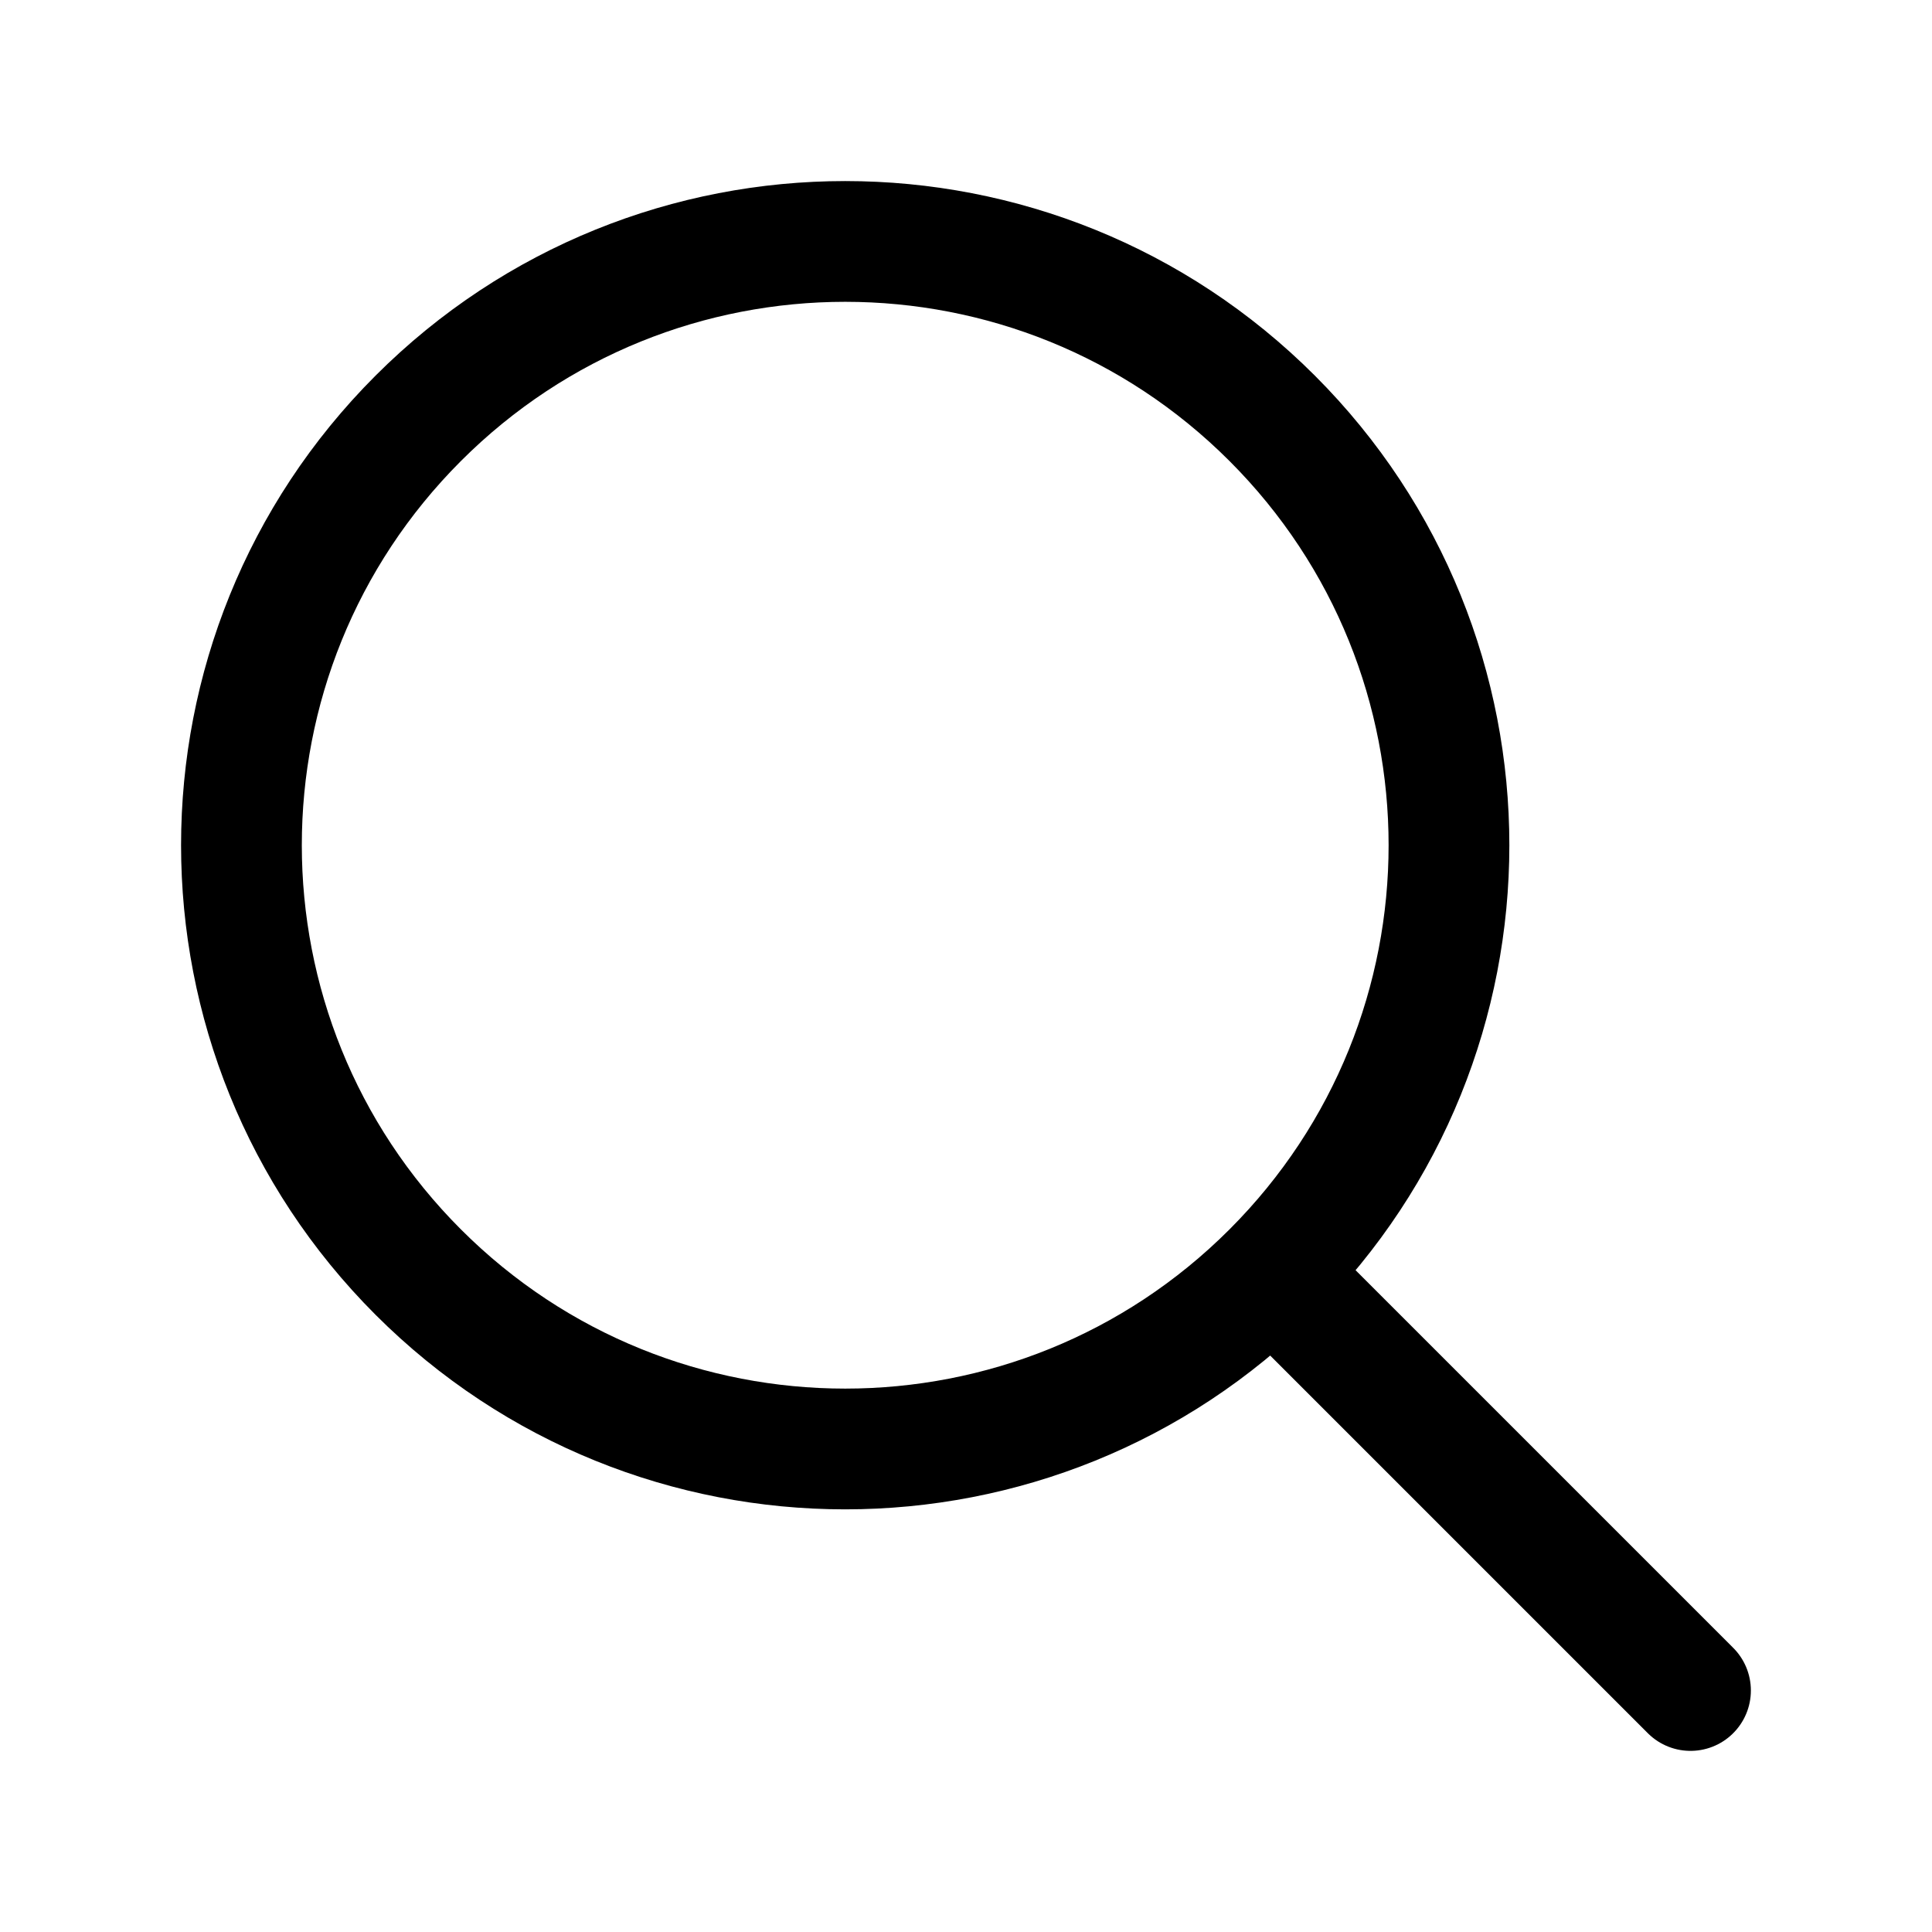
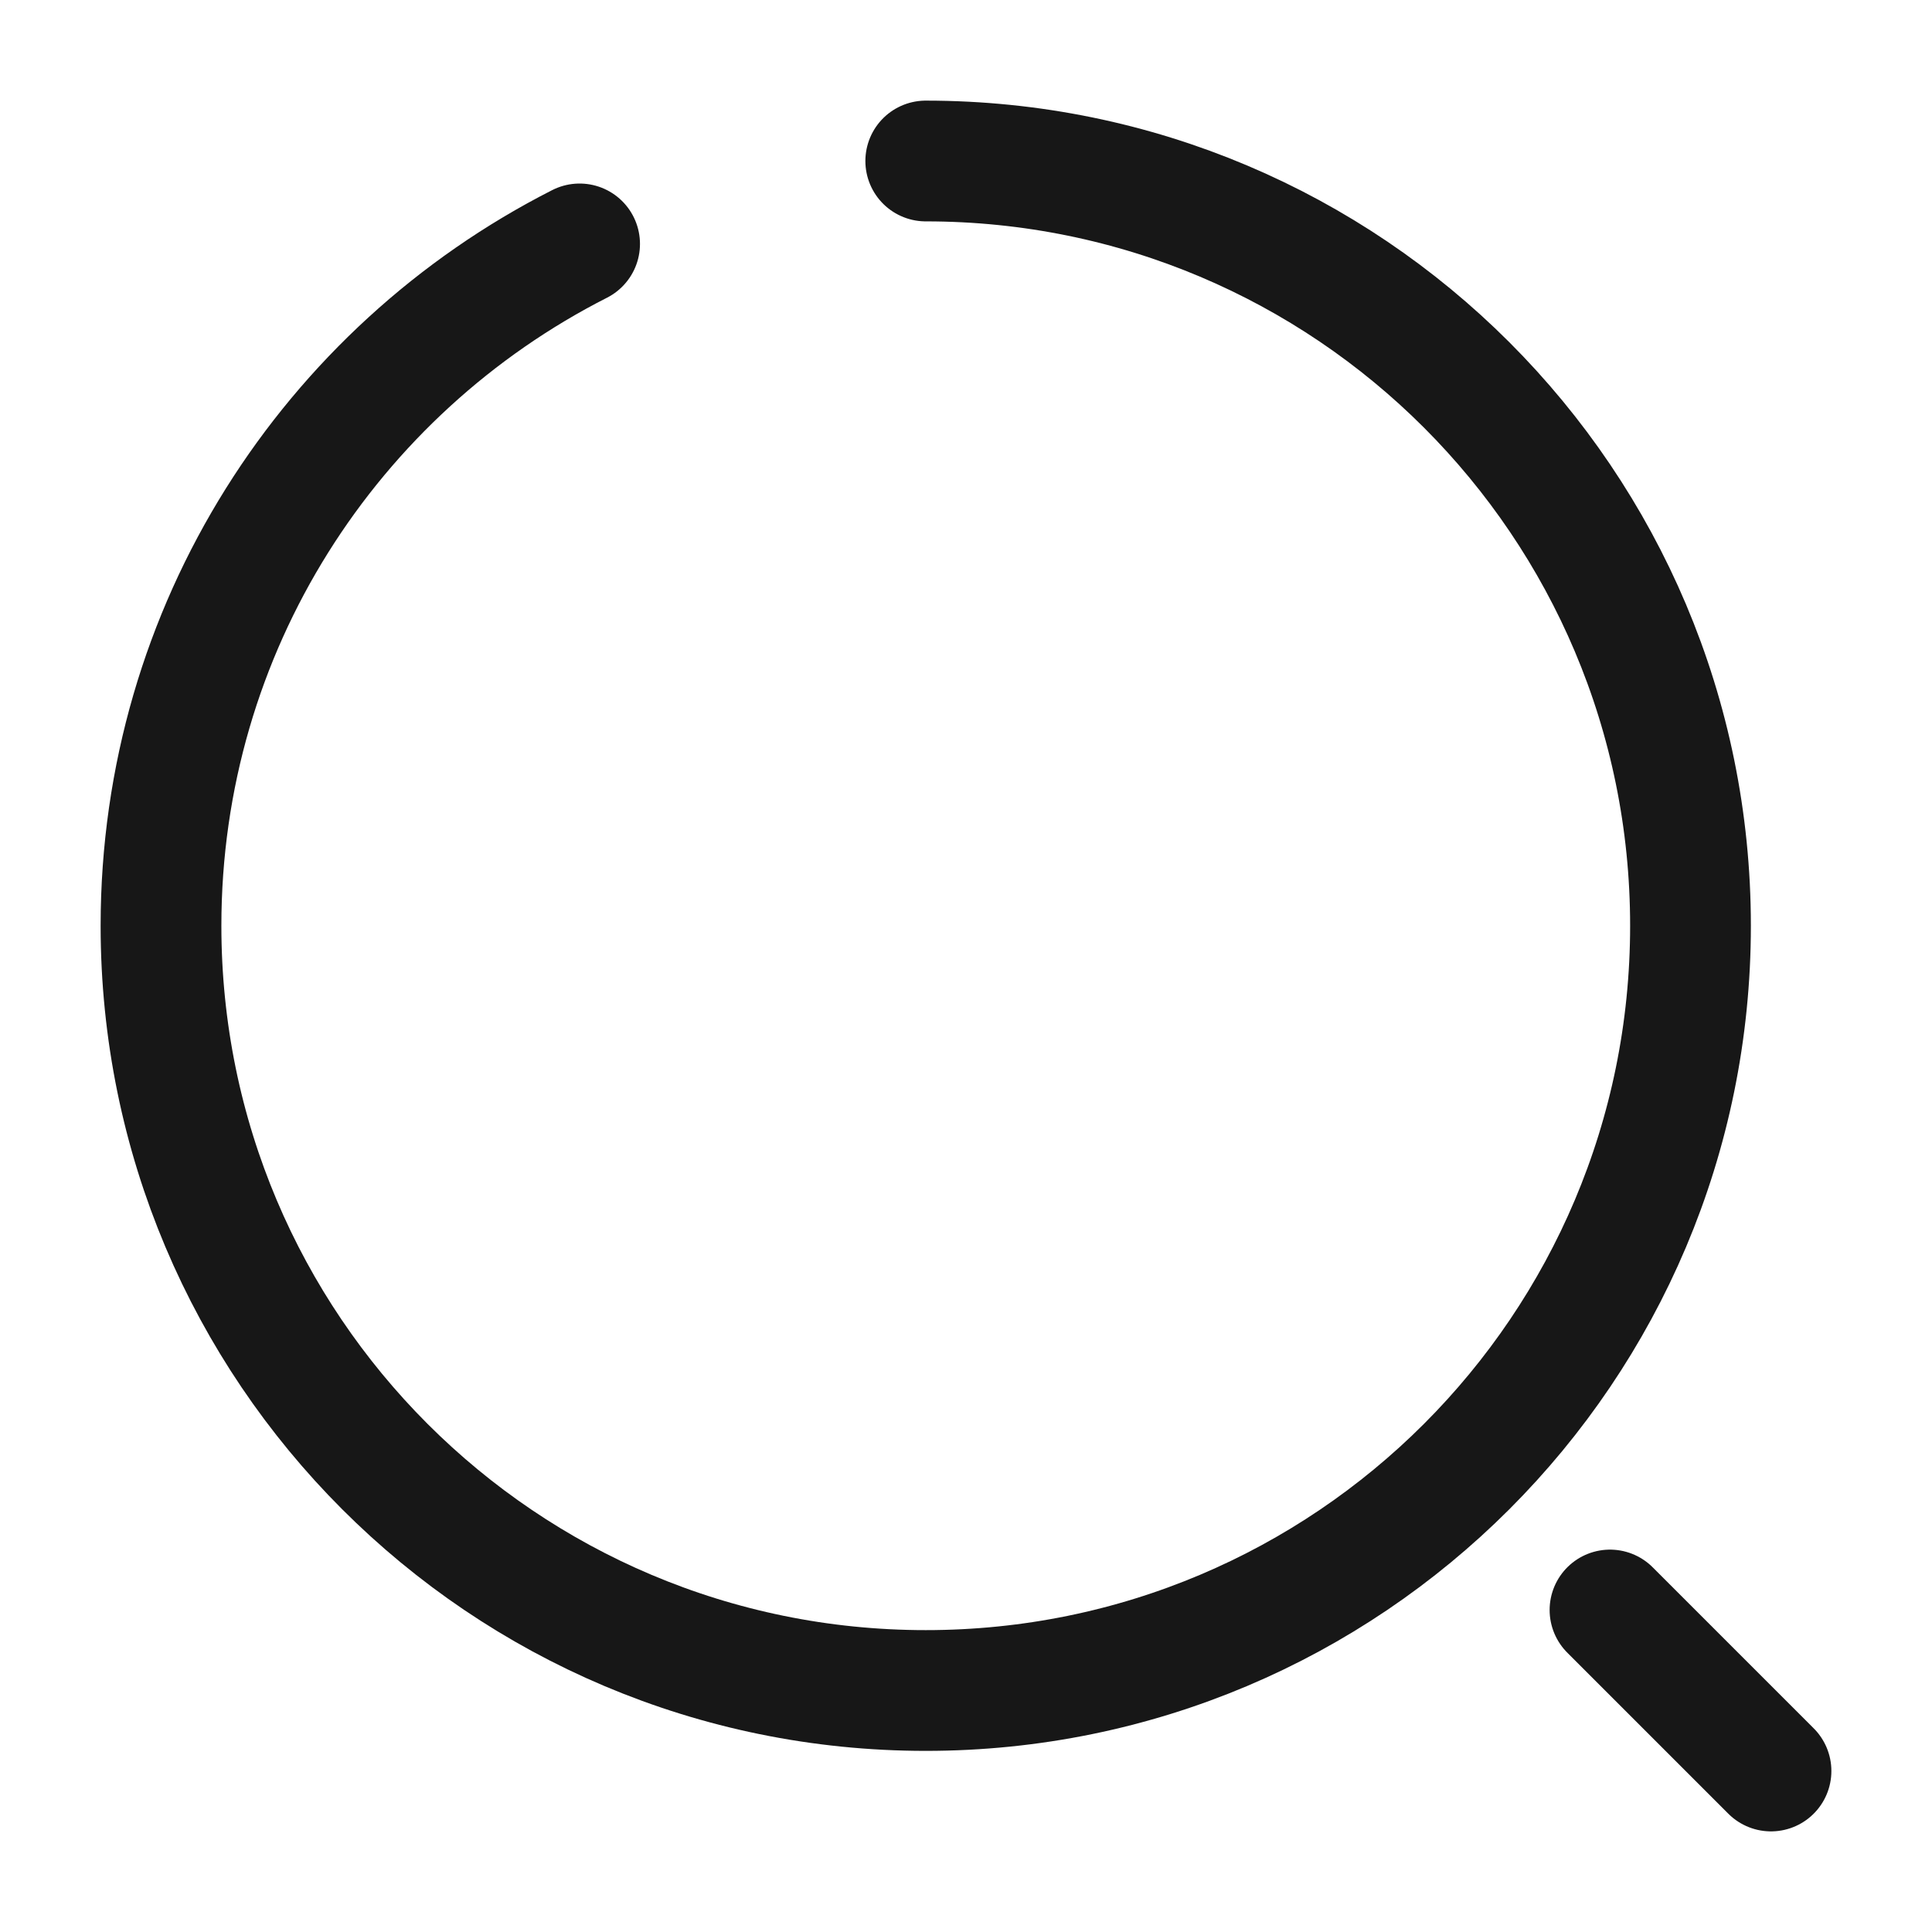
- <svg xmlns="http://www.w3.org/2000/svg" fill="none" viewBox="0 0 24 24" stroke-width="1.5" stroke="currentColor" class="w-6 h-6">
-   <path stroke-linecap="round" stroke-linejoin="round" d="m21 21-5.197-5.197m0 0A7.5 7.5 0 1 0 5.196 5.196a7.5 7.5 0 0 0 10.607 10.607Z" />
+ <svg xmlns="http://www.w3.org/2000/svg" width="24" height="24" viewBox="0 0 24 24" fill="none">
+   <path d="M11.5 2C16.75 2 21 6.25 21 11.5C21 16.75 16.75 21 11.5 21C6.25 21 2 16.75 2 11.5C2 7.8 4.11 4.6 7.2 3.03" stroke="#171717" stroke-width="1.5" stroke-linecap="round" stroke-linejoin="round" />
+   <path d="M22 22L20 20" stroke="#171717" stroke-width="1.5" stroke-linecap="round" stroke-linejoin="round" />
</svg>
